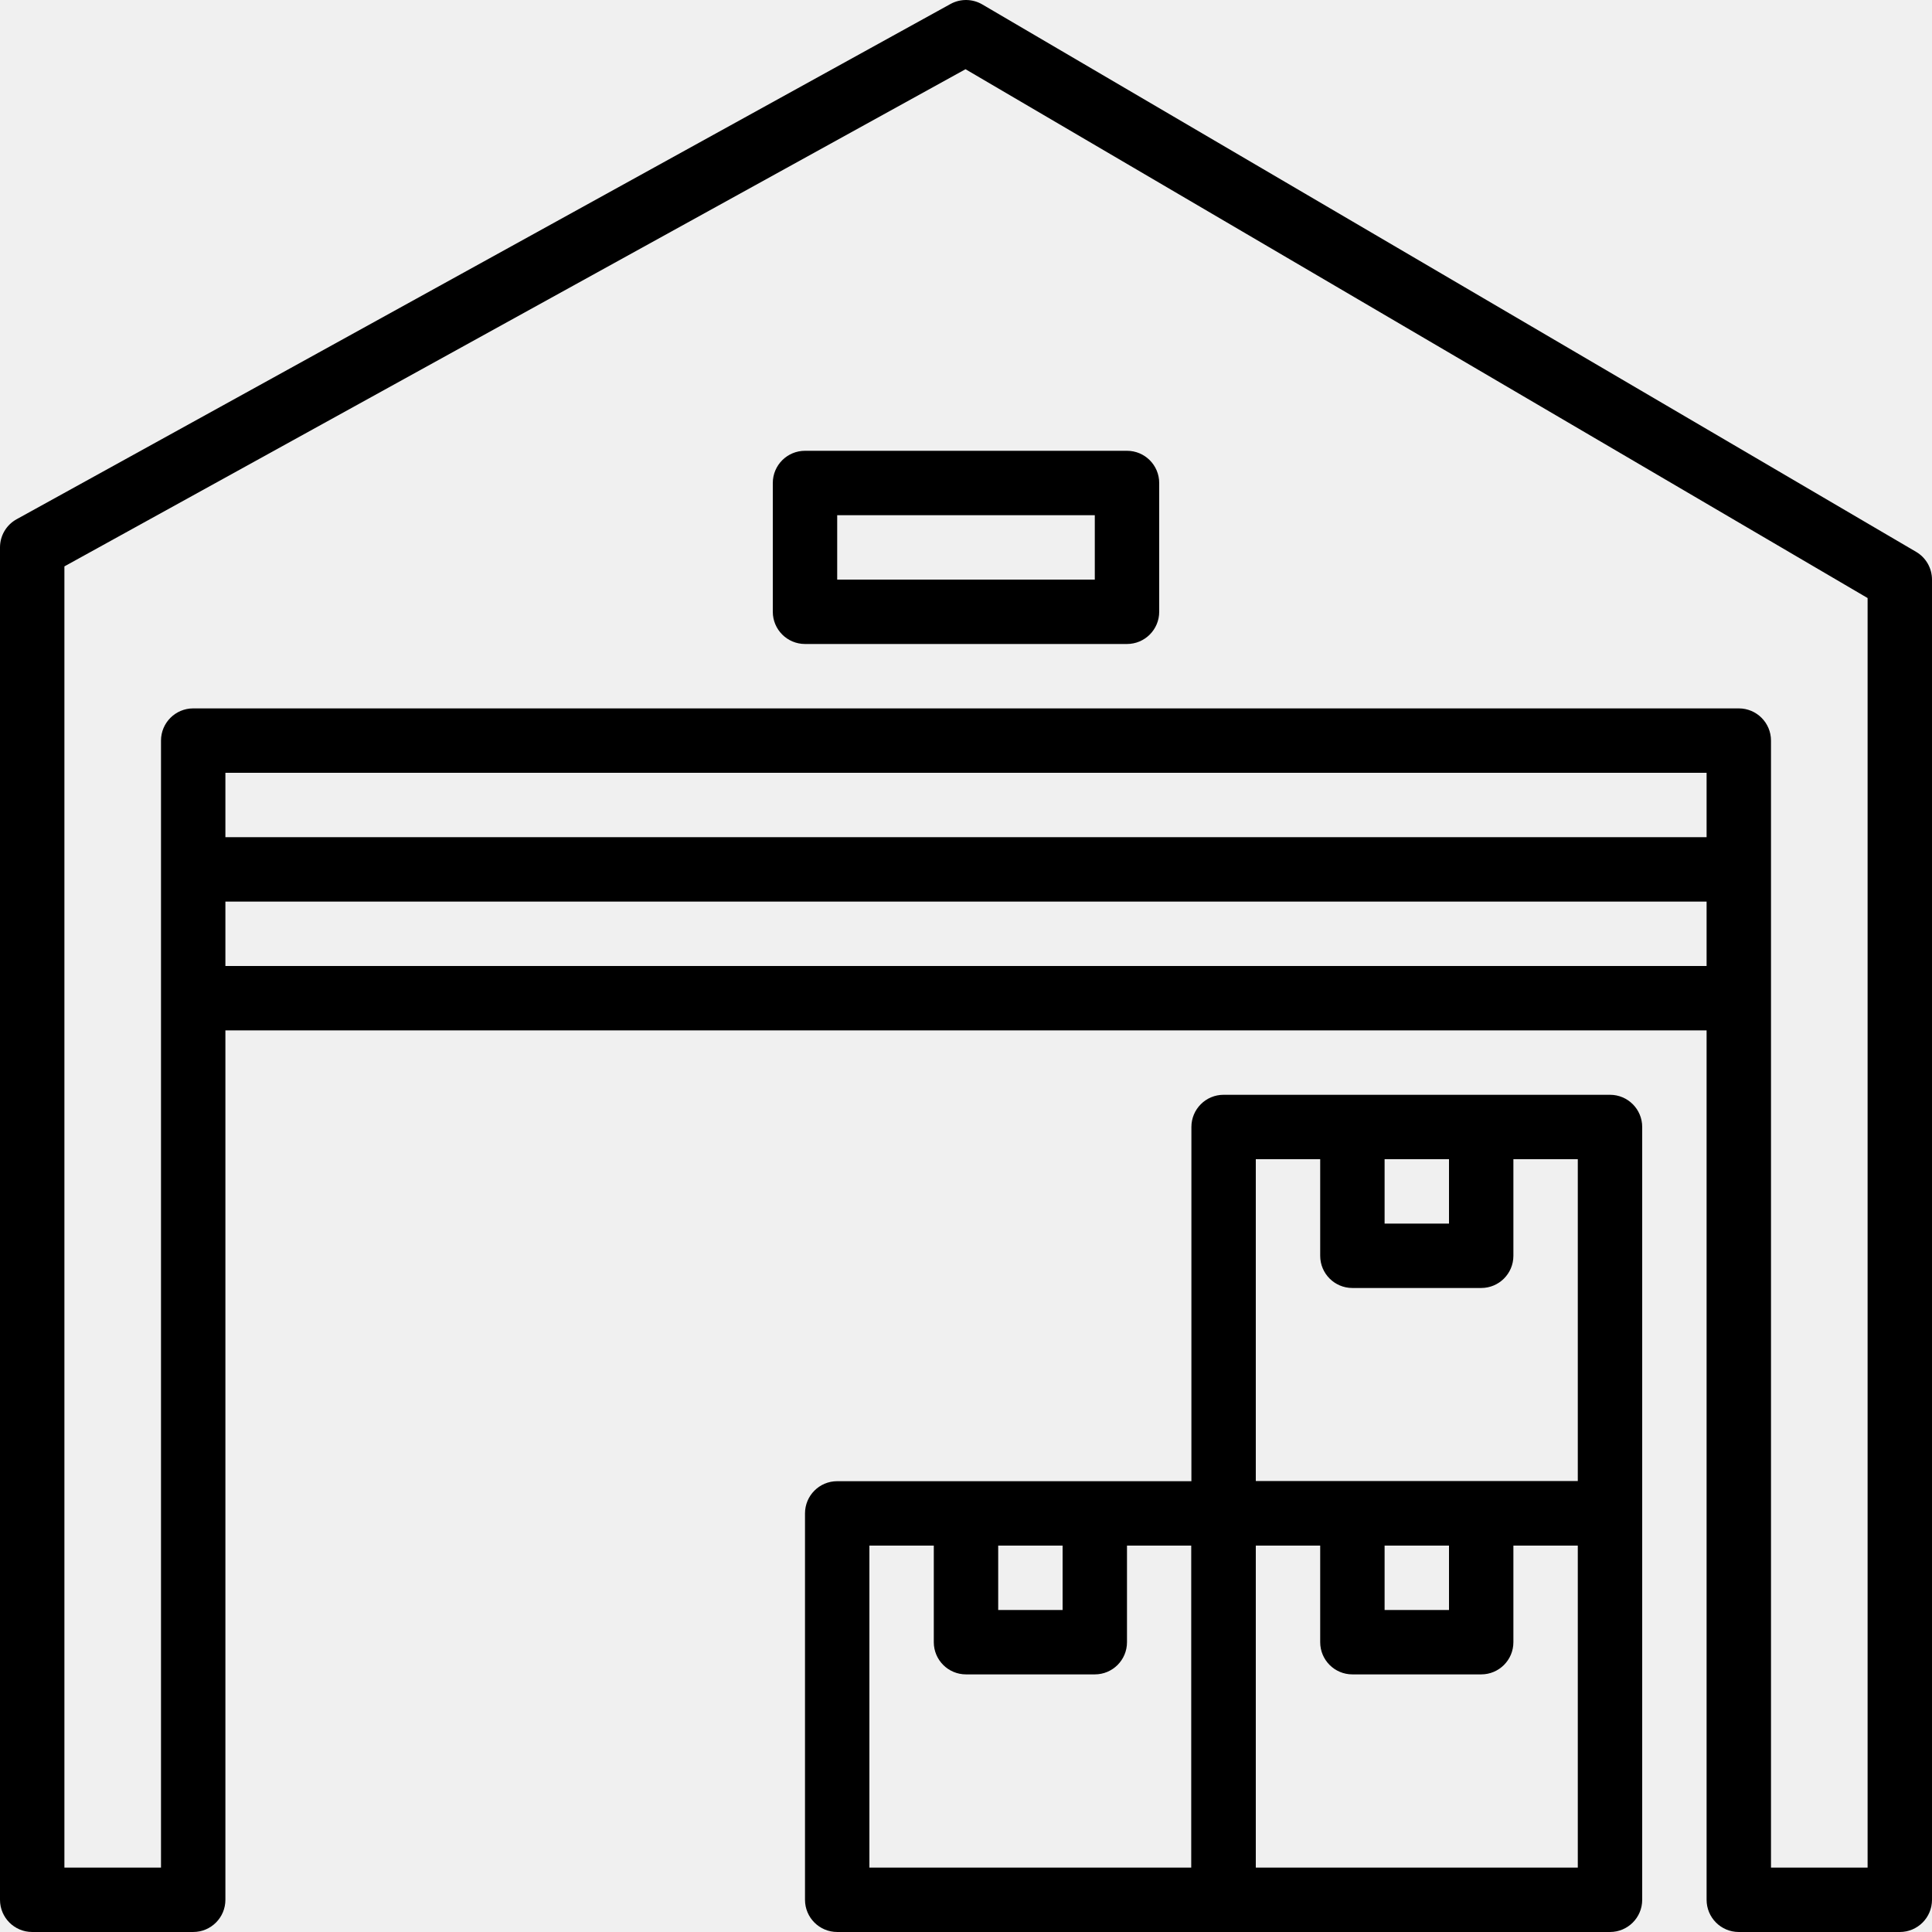
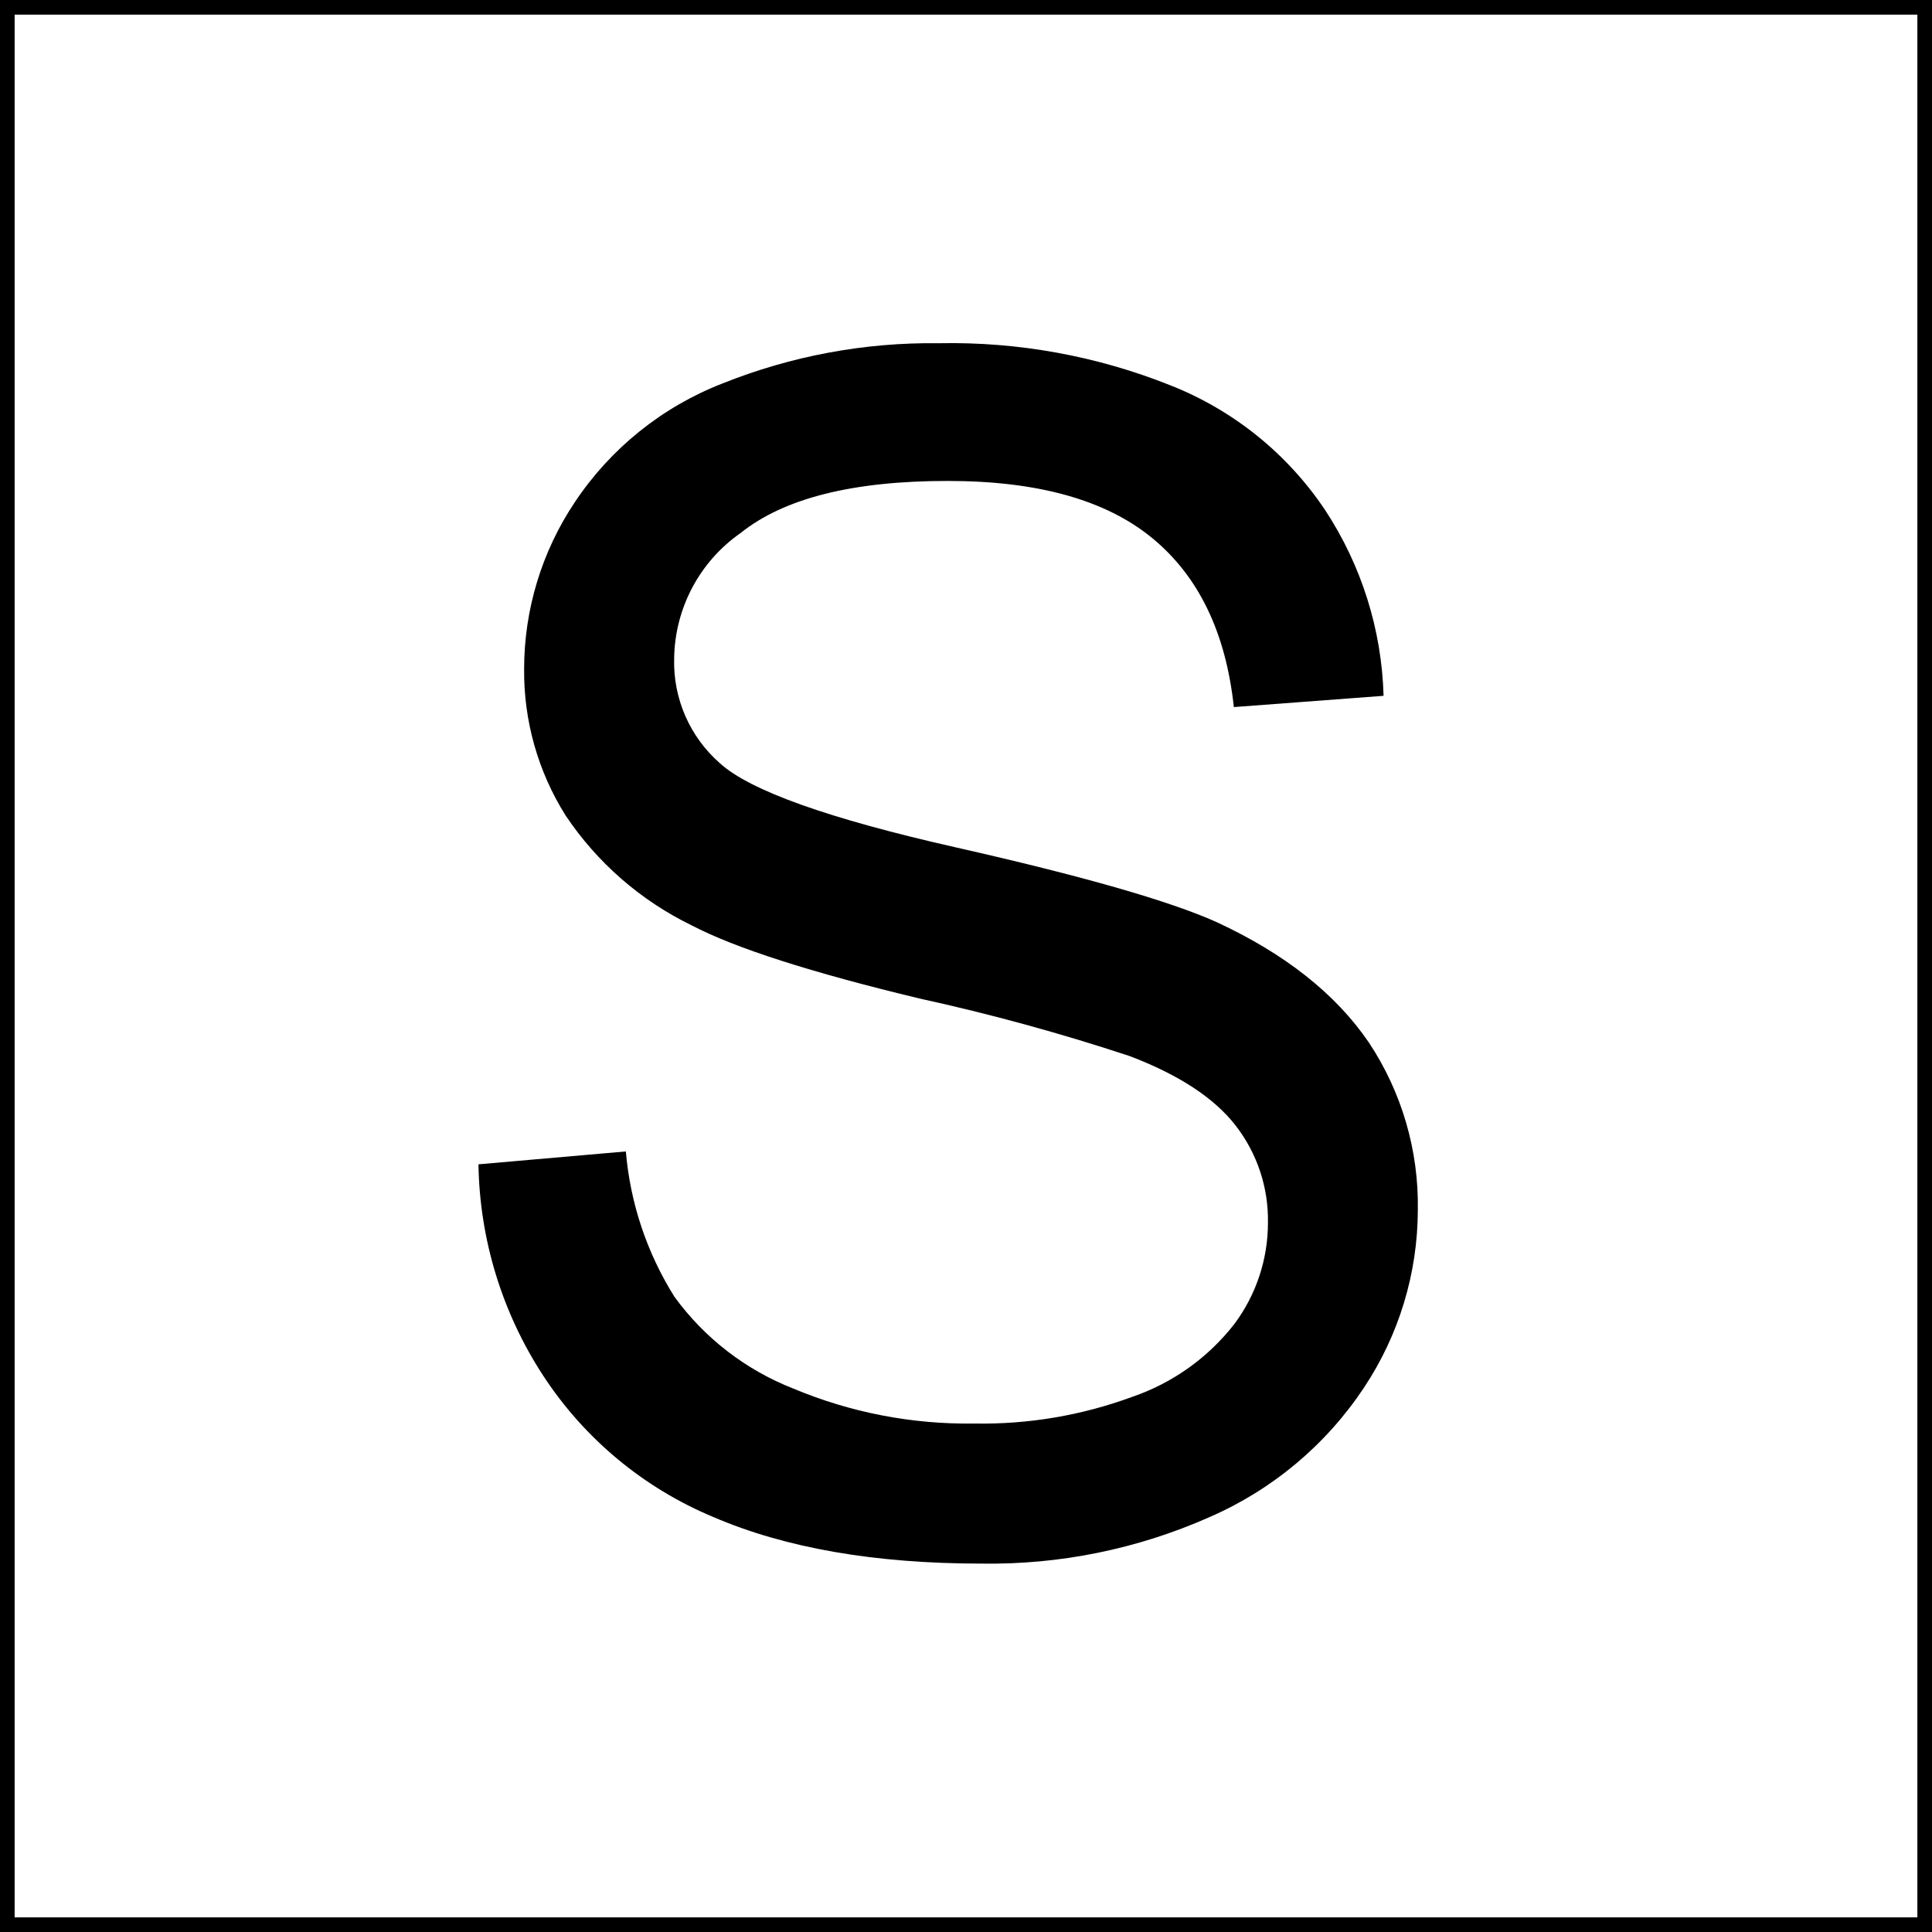
- <svg xmlns="http://www.w3.org/2000/svg" version="1.1" id="Capa_1" x="0px" y="0px" viewBox="0 0 512 512" style="enable-background:new 0 0 512 512;" xml:space="preserve">
-   <g>
-     <g>
-       <path d="M507.785,146.242L260.318,1.175c-2.603-1.519-5.803-1.57-8.439-0.111L4.412,137.598C1.69,139.091,0,141.958,0,145.064    v358.4c0,4.719,3.823,8.533,8.533,8.533H51.2c4.71,0,8.533-3.814,8.533-8.533V204.798h392.533v298.667    c0,4.719,3.814,8.533,8.533,8.533h42.667c4.719,0,8.533-3.814,8.533-8.533V153.598C512,150.568,510.396,147.769,507.785,146.242z     M494.933,494.931h-25.6V196.264c0-4.71-3.814-8.533-8.533-8.533H51.2c-4.71,0-8.533,3.823-8.533,8.533v298.667h-25.6V150.099    L255.872,18.344l239.061,140.143V494.931z" />
+ <svg xmlns="http://www.w3.org/2000/svg" viewBox="0 0 132 132">
+   <defs>
+     <style>.cls-1{fill:#fff;}</style>
+   </defs>
+   <g id="Layer_2" data-name="Layer 2">
+     <g id="Layer_1-2" data-name="Layer 1">
+       <rect class="cls-1" x="0.5" y="0.5" width="131" height="131" />
+       <path d="M131,1V131H1V1H131m1-1H0V132H132V0Z" />
+       <path d="M32.69,79.55l10.07-.88a22.21,22.21,0,0,0,3.32,9.93,18.29,18.29,0,0,0,8.12,6.27,30.77,30.77,0,0,0,12.37,2.39,29.66,29.66,0,0,0,10.78-1.82,15,15,0,0,0,7-5,11.56,11.56,0,0,0,2.28-6.91,10.53,10.53,0,0,0-2.2-6.62q-2.2-2.84-7.26-4.76a143.6,143.6,0,0,0-14.35-3.93q-11.12-2.67-15.57-5a21.86,21.86,0,0,1-8.61-7.51,18.46,18.46,0,0,1-2.83-10,20.49,20.49,0,0,1,3.47-11.41A21.47,21.47,0,0,1,49.36,26.2a38.39,38.39,0,0,1,14.79-2.75A40.47,40.47,0,0,1,80,26.34a22.78,22.78,0,0,1,10.53,8.5,24.33,24.33,0,0,1,4,12.7l-10.23.77q-.82-7.64-5.58-11.55t-14-3.9q-9.68,0-14.11,3.55A10.62,10.62,0,0,0,46.06,45a9.17,9.17,0,0,0,3.13,7.15q3.08,2.8,16.09,5.74T83.12,63q7,3.24,10.4,8.22a20.07,20.07,0,0,1,3.35,11.46,22,22,0,0,1-3.68,12.13,24.29,24.29,0,0,1-10.59,8.86,37,37,0,0,1-15.53,3.16q-10.95,0-18.35-3.19A25.69,25.69,0,0,1,37.12,94,27.19,27.19,0,0,1,32.69,79.55Z" />
    </g>
  </g>
-   <g>
-     <g>
-       <path d="M426.667,392.531h-102.4c-4.719,0-8.533,3.814-8.533,8.533v102.4c0,4.719,3.814,8.533,8.533,8.533h102.4    c4.719,0,8.533-3.814,8.533-8.533v-102.4C435.2,396.345,431.386,392.531,426.667,392.531z M418.133,494.931H332.8v-85.333h85.333    V494.931z" />
-     </g>
-   </g>
-   <g>
-     <g>
-       <path d="M384,401.064v25.6h-17.067v-25.6h-17.067v34.133c0,4.719,3.814,8.533,8.533,8.533h34.133c4.719,0,8.533-3.814,8.533-8.533    v-34.133H384z" />
-     </g>
-   </g>
-   <g>
-     <g>
-       <path d="M324.267,392.531h-102.4c-4.71,0-8.533,3.814-8.533,8.533v102.4c0,4.719,3.823,8.533,8.533,8.533h102.4    c4.719,0,8.533-3.814,8.533-8.533v-102.4C332.8,396.345,328.986,392.531,324.267,392.531z M315.733,494.931H230.4v-85.333h85.333    V494.931z" />
-     </g>
-   </g>
-   <g>
-     <g>
-       <path d="M281.6,401.064v25.6h-17.067v-25.6h-17.067v34.133c0,4.719,3.823,8.533,8.533,8.533h34.133    c4.719,0,8.533-3.814,8.533-8.533v-34.133H281.6z" />
-     </g>
-   </g>
-   <g>
-     <g>
-       <path d="M426.667,290.131h-102.4c-4.719,0-8.533,3.814-8.533,8.533v102.4c0,4.719,3.814,8.533,8.533,8.533h102.4    c4.719,0,8.533-3.814,8.533-8.533v-102.4C435.2,293.945,431.386,290.131,426.667,290.131z M418.133,392.531H332.8v-85.333h85.333    V392.531z" />
-     </g>
-   </g>
-   <g>
-     <g>
-       <path d="M384,298.664v25.6h-17.067v-25.6h-17.067v34.133c0,4.719,3.814,8.533,8.533,8.533h34.133c4.719,0,8.533-3.814,8.533-8.533    v-34.133H384z" />
-     </g>
-   </g>
-   <g>
-     <g>
-       <rect x="51.2" y="255.998" width="409.6" height="17.067" />
-     </g>
-   </g>
-   <g>
-     <g>
-       <rect x="51.2" y="221.864" width="409.6" height="17.067" />
-     </g>
-   </g>
-   <g>
-     <g>
-       <path d="M298.667,119.464h-85.333c-4.71,0-8.533,3.823-8.533,8.533v34.133c0,4.71,3.823,8.533,8.533,8.533h85.333    c4.719,0,8.533-3.823,8.533-8.533v-34.133C307.2,123.287,303.386,119.464,298.667,119.464z M290.133,153.598h-68.267v-17.067    h68.267V153.598z" />
-     </g>
-   </g>
-   <g>
- </g>
-   <g>
- </g>
-   <g>
- </g>
-   <g>
- </g>
-   <g>
- </g>
-   <g>
- </g>
-   <g>
- </g>
-   <g>
- </g>
-   <g>
- </g>
-   <g>
- </g>
-   <g>
- </g>
-   <g>
- </g>
-   <g>
- </g>
-   <g>
- </g>
-   <g>
- </g>
</svg>
